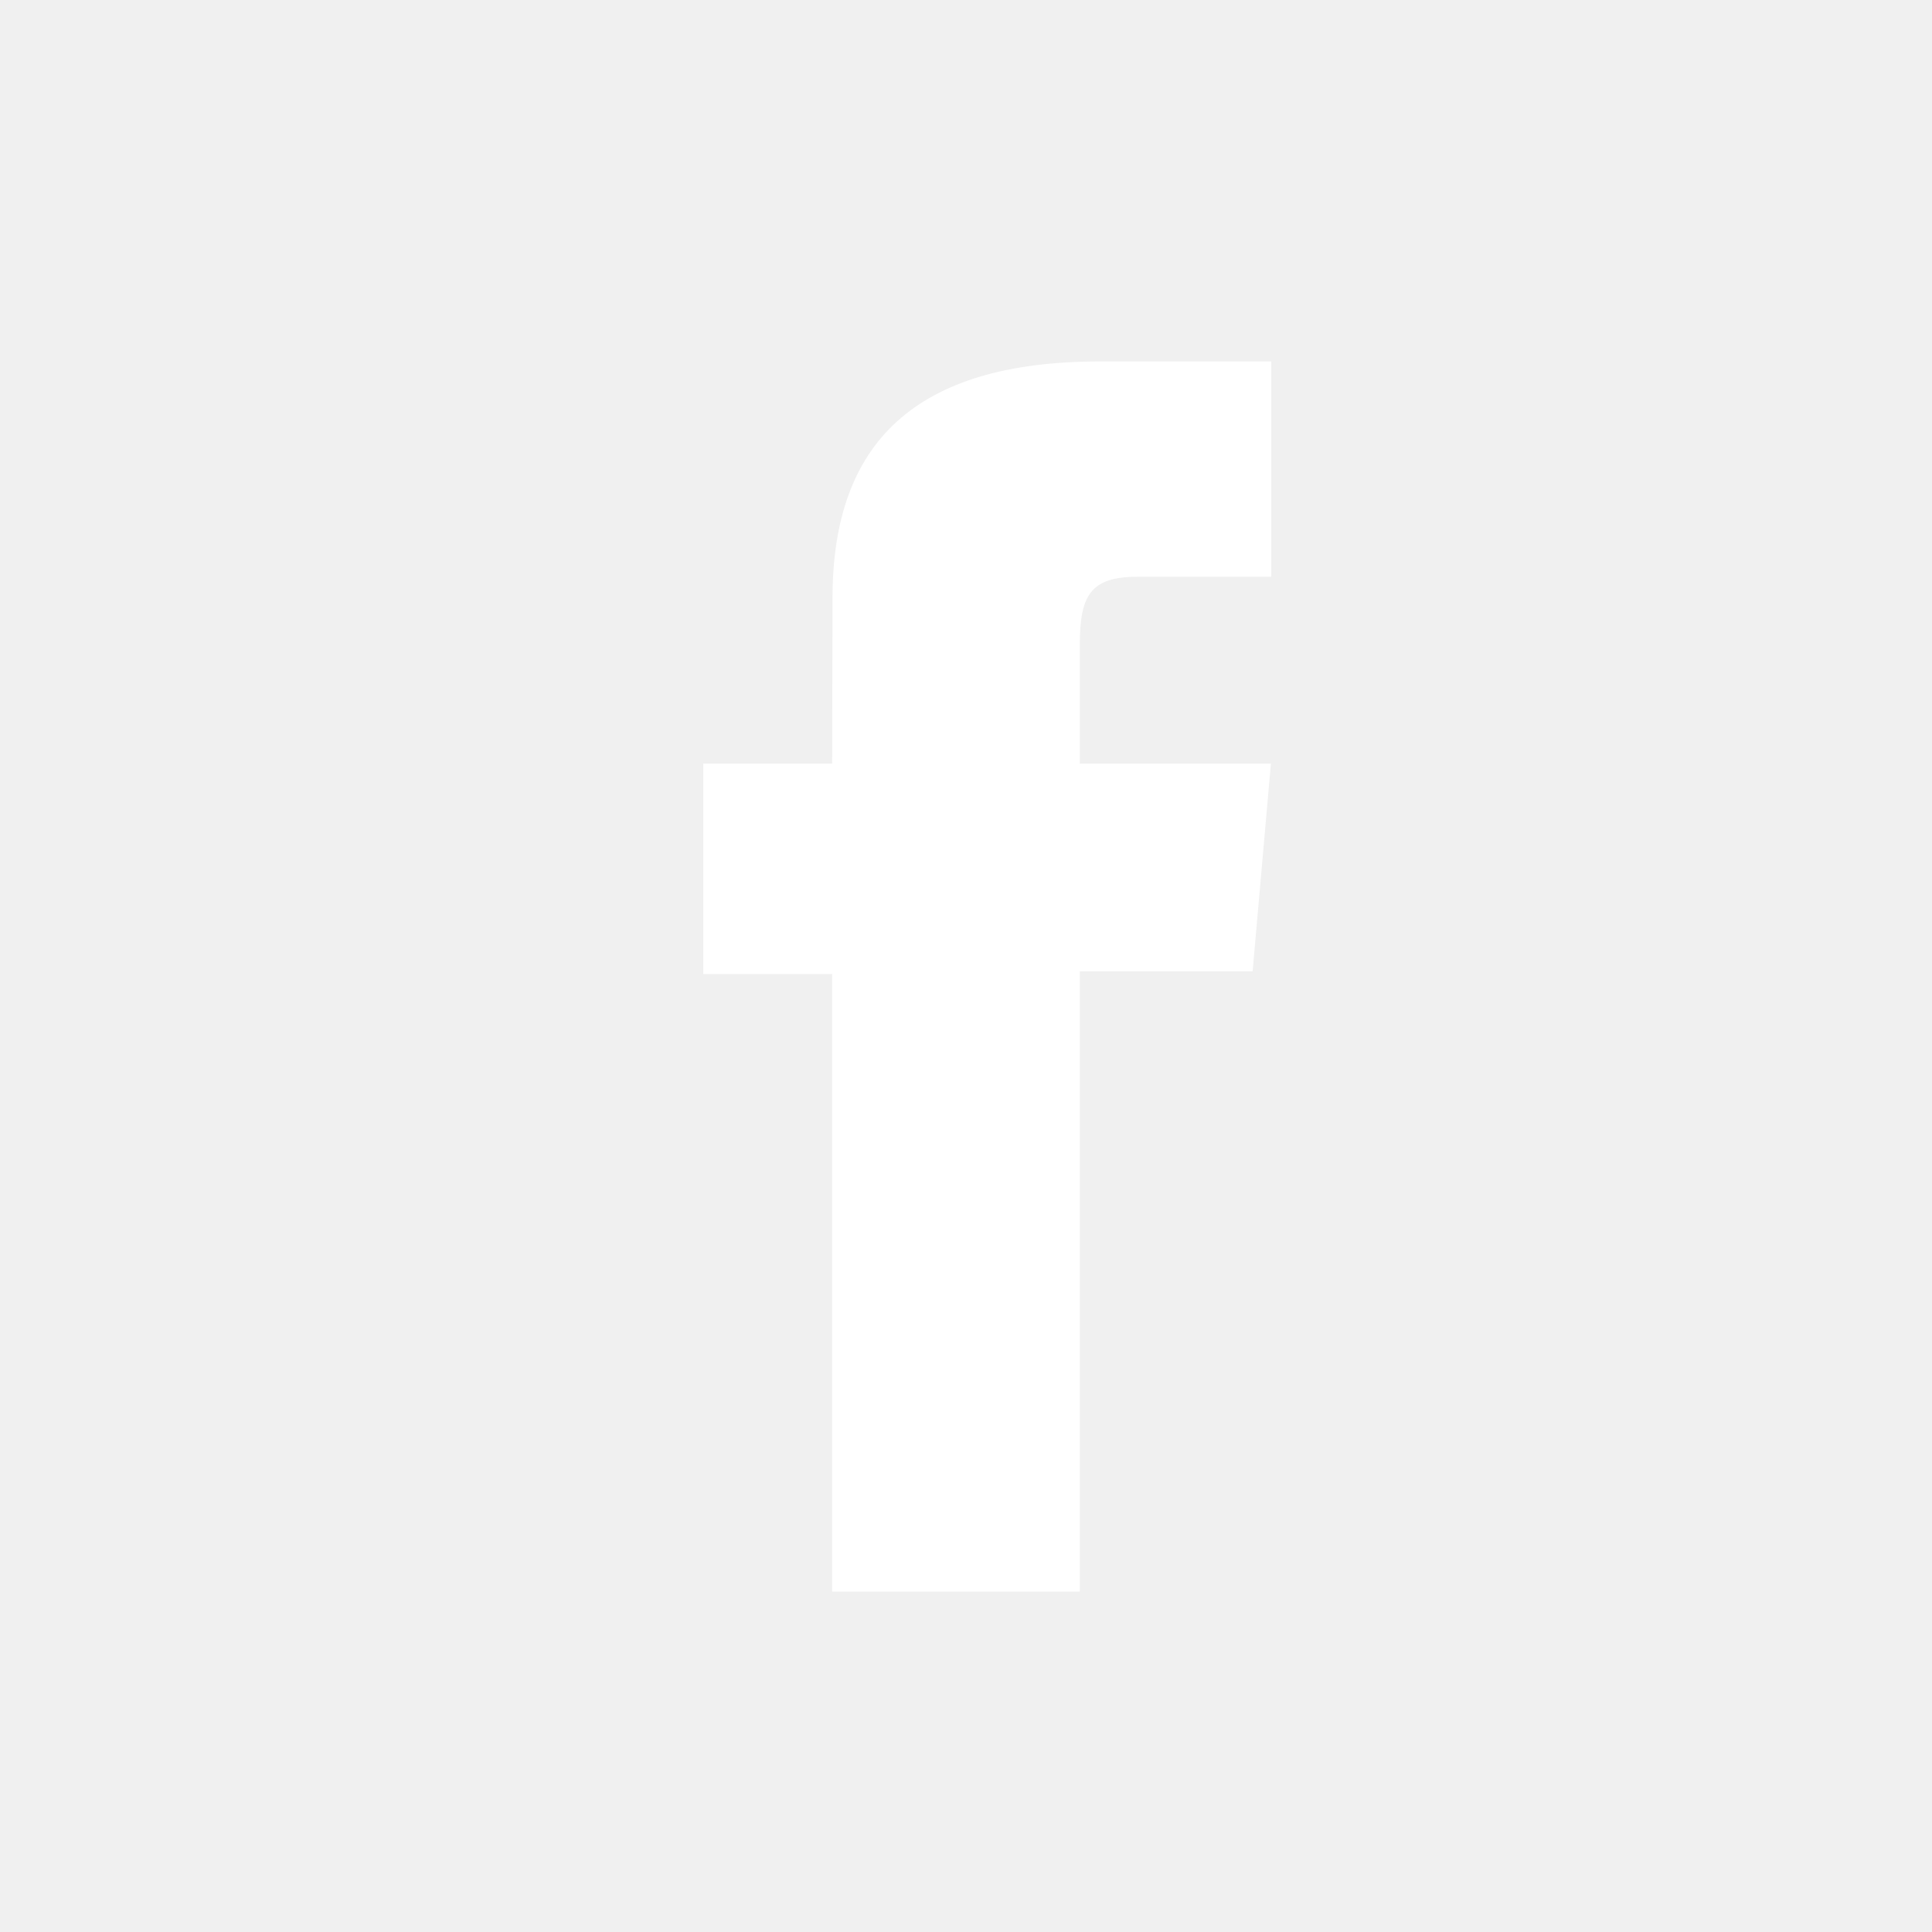
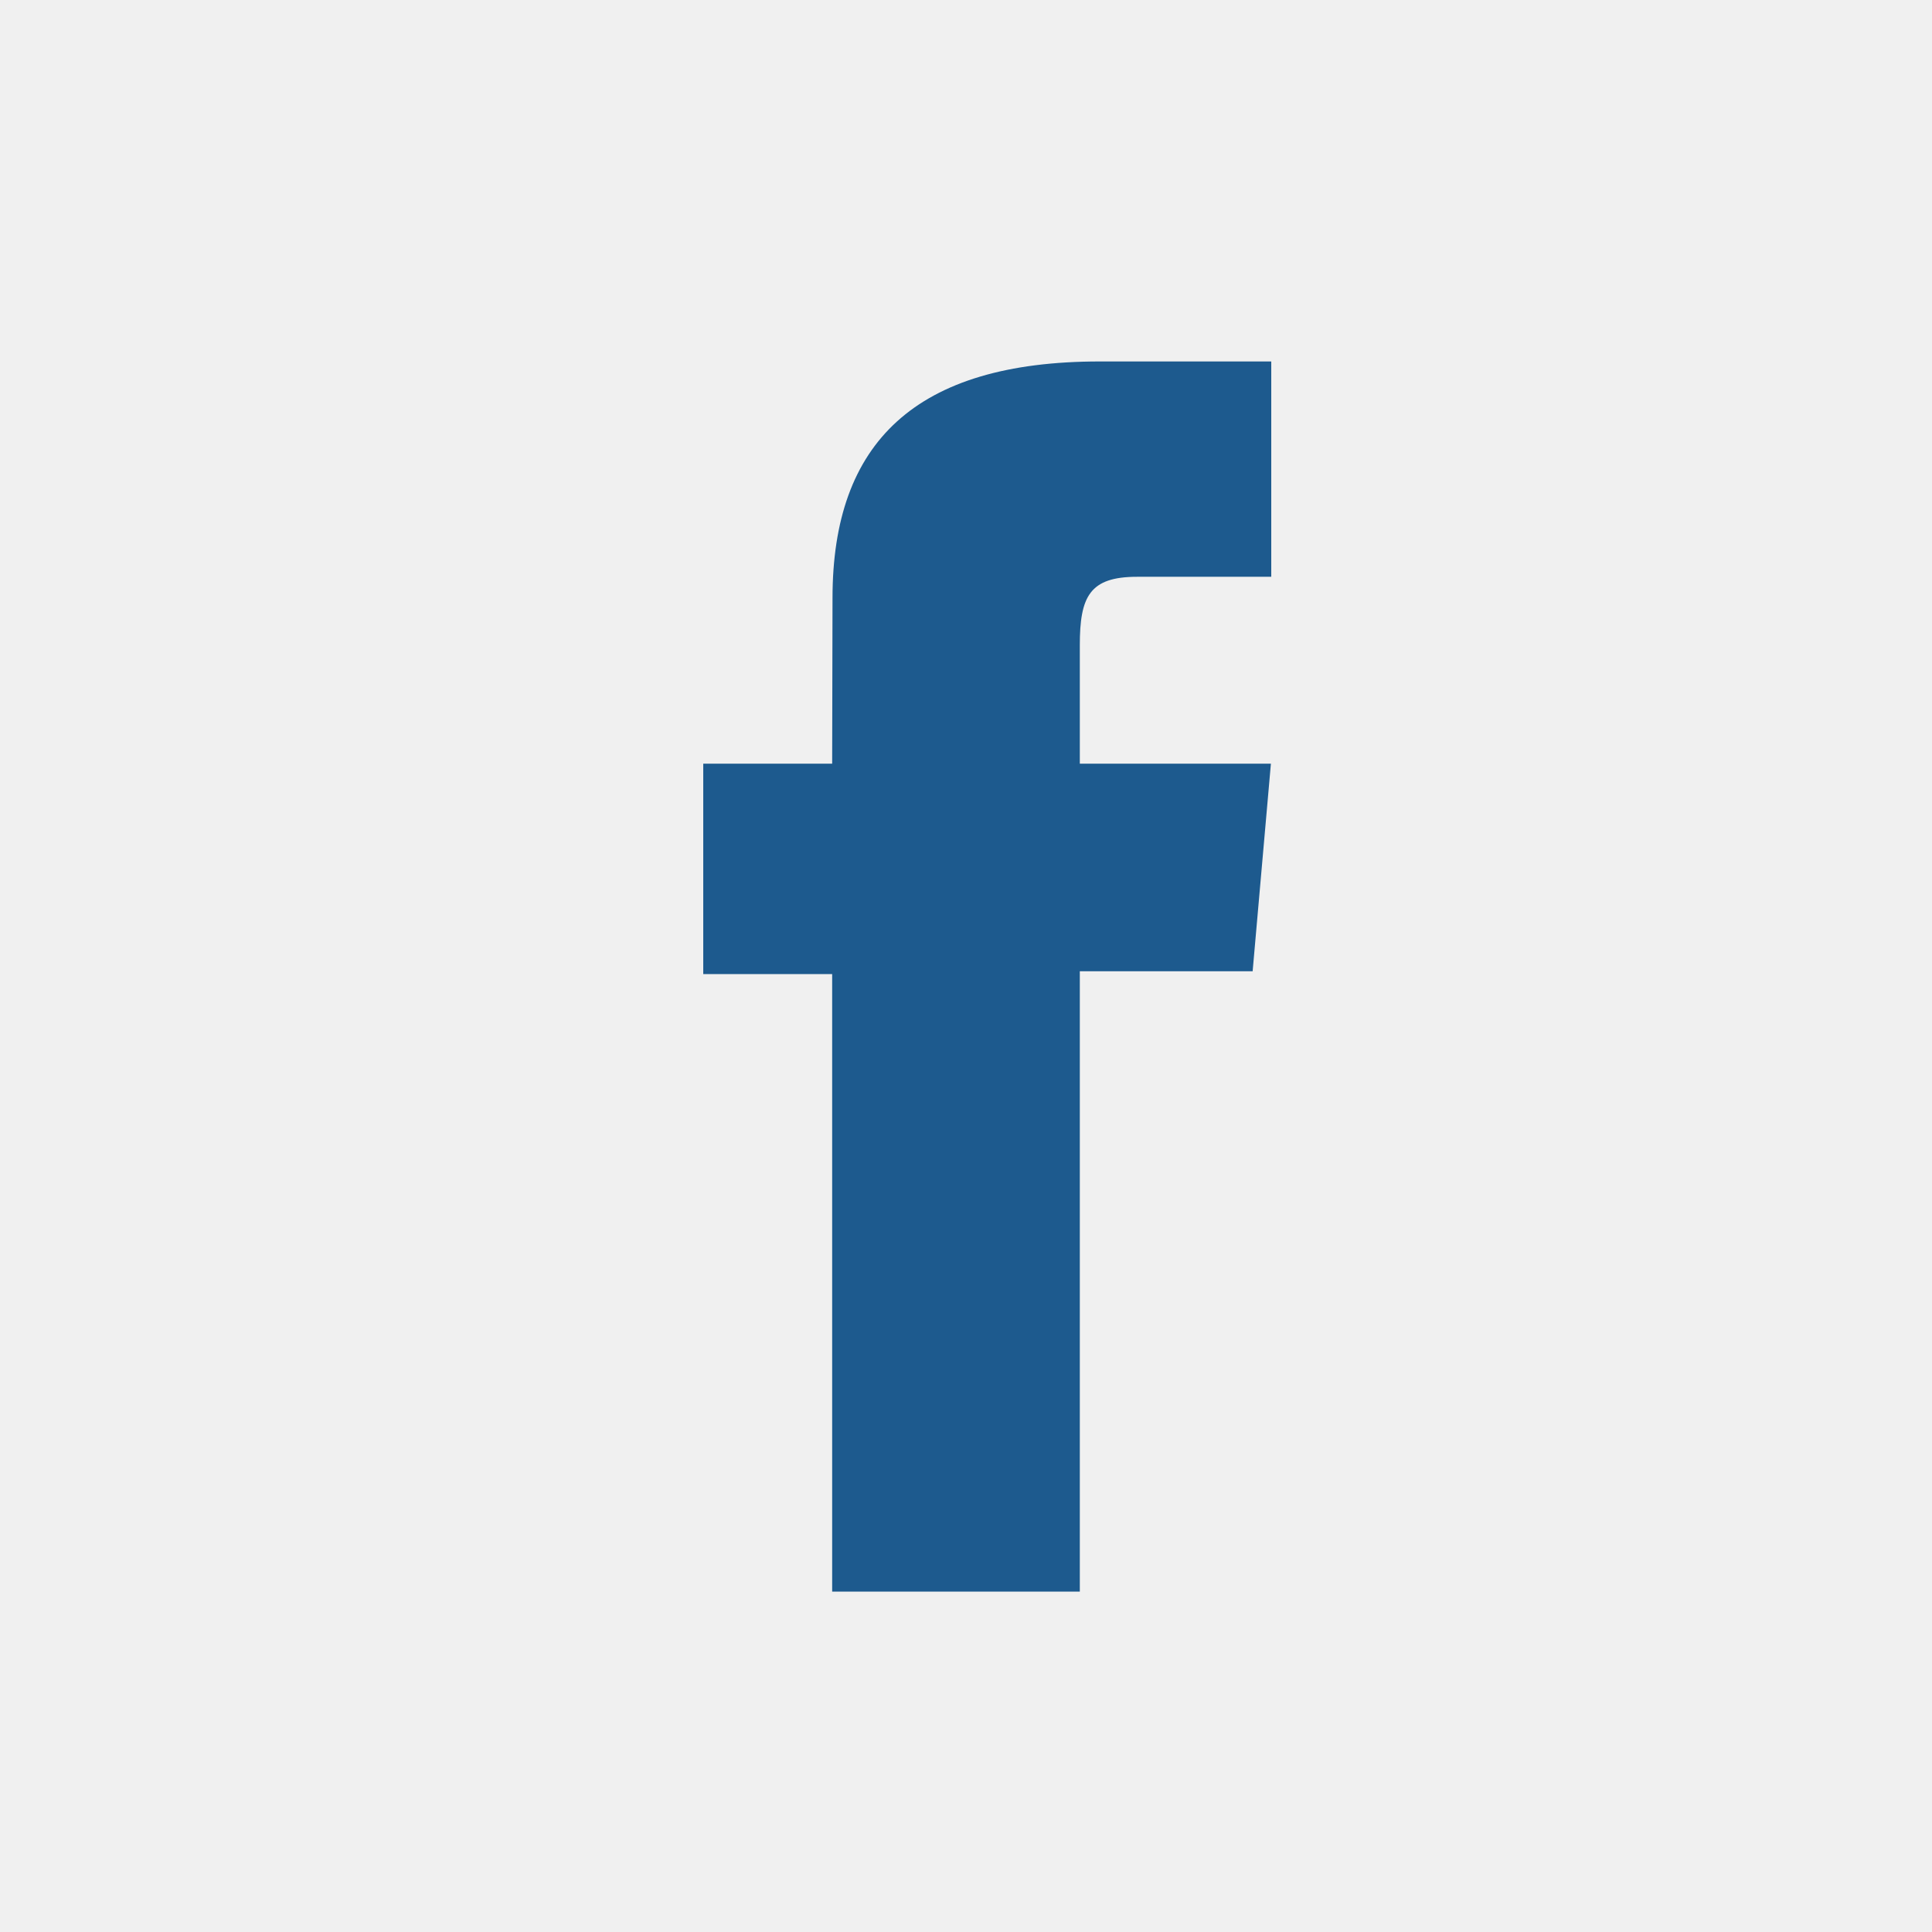
<svg xmlns="http://www.w3.org/2000/svg" viewBox="-25 -20 550 550" class="icon icon_facebook">
-   <path class="icon-fill" fill="#fff" d="M211.9 197.4h-36.7v59.9h36.7V433.1h70.5V256.5h49.2l5.2-59.1h-54.4c0 0 0-22.1 0-33.7 0-13.9 2.8-19.5 16.3-19.5 10.9 0 38.2 0 38.2 0V82.9c0 0-40.2 0-48.8 0 -52.5 0-76.1 23.1-76.1 67.3C211.9 188.8 211.9 197.4 211.9 197.4z" />
+   <path class="icon-fill" fill="#1d5a8e" d="M211.9 197.4h-36.7v59.9h36.7V433.1h70.5V256.5h49.2l5.2-59.1h-54.4c0 0 0-22.1 0-33.7 0-13.9 2.8-19.5 16.3-19.5 10.9 0 38.2 0 38.2 0V82.9c0 0-40.2 0-48.8 0 -52.5 0-76.1 23.1-76.1 67.3C211.9 188.8 211.9 197.4 211.9 197.4z" />
</svg>
